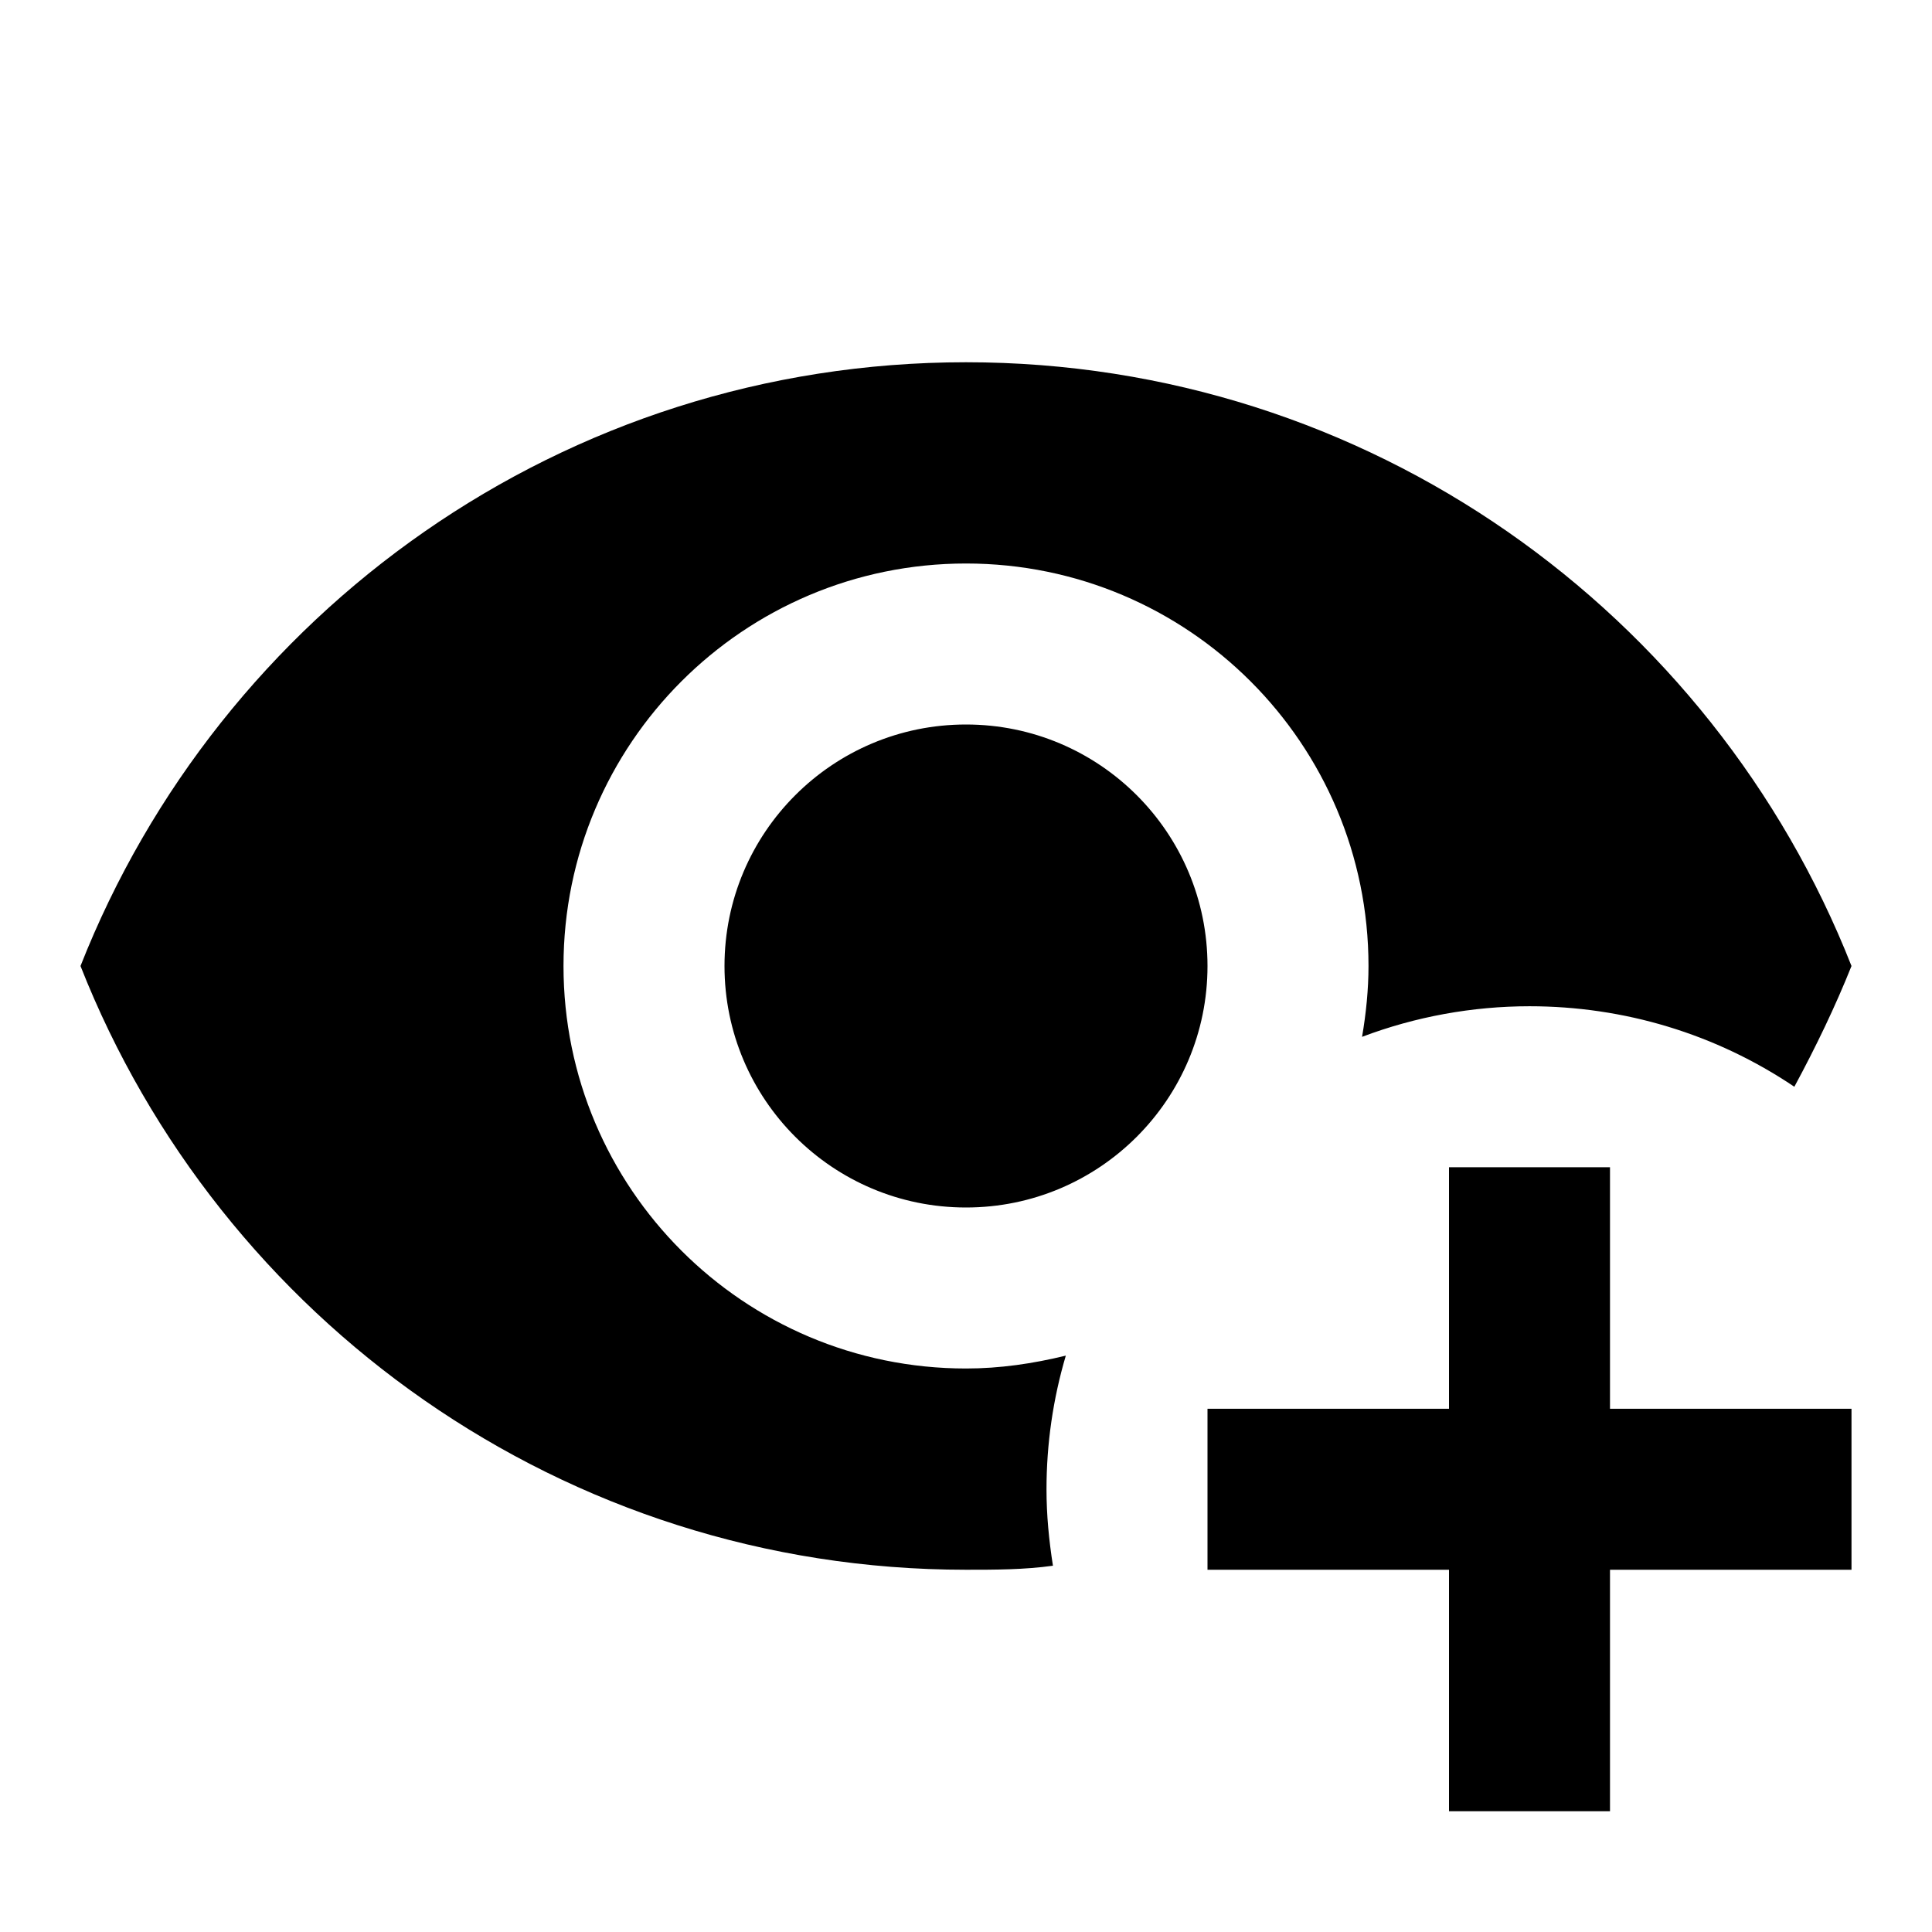
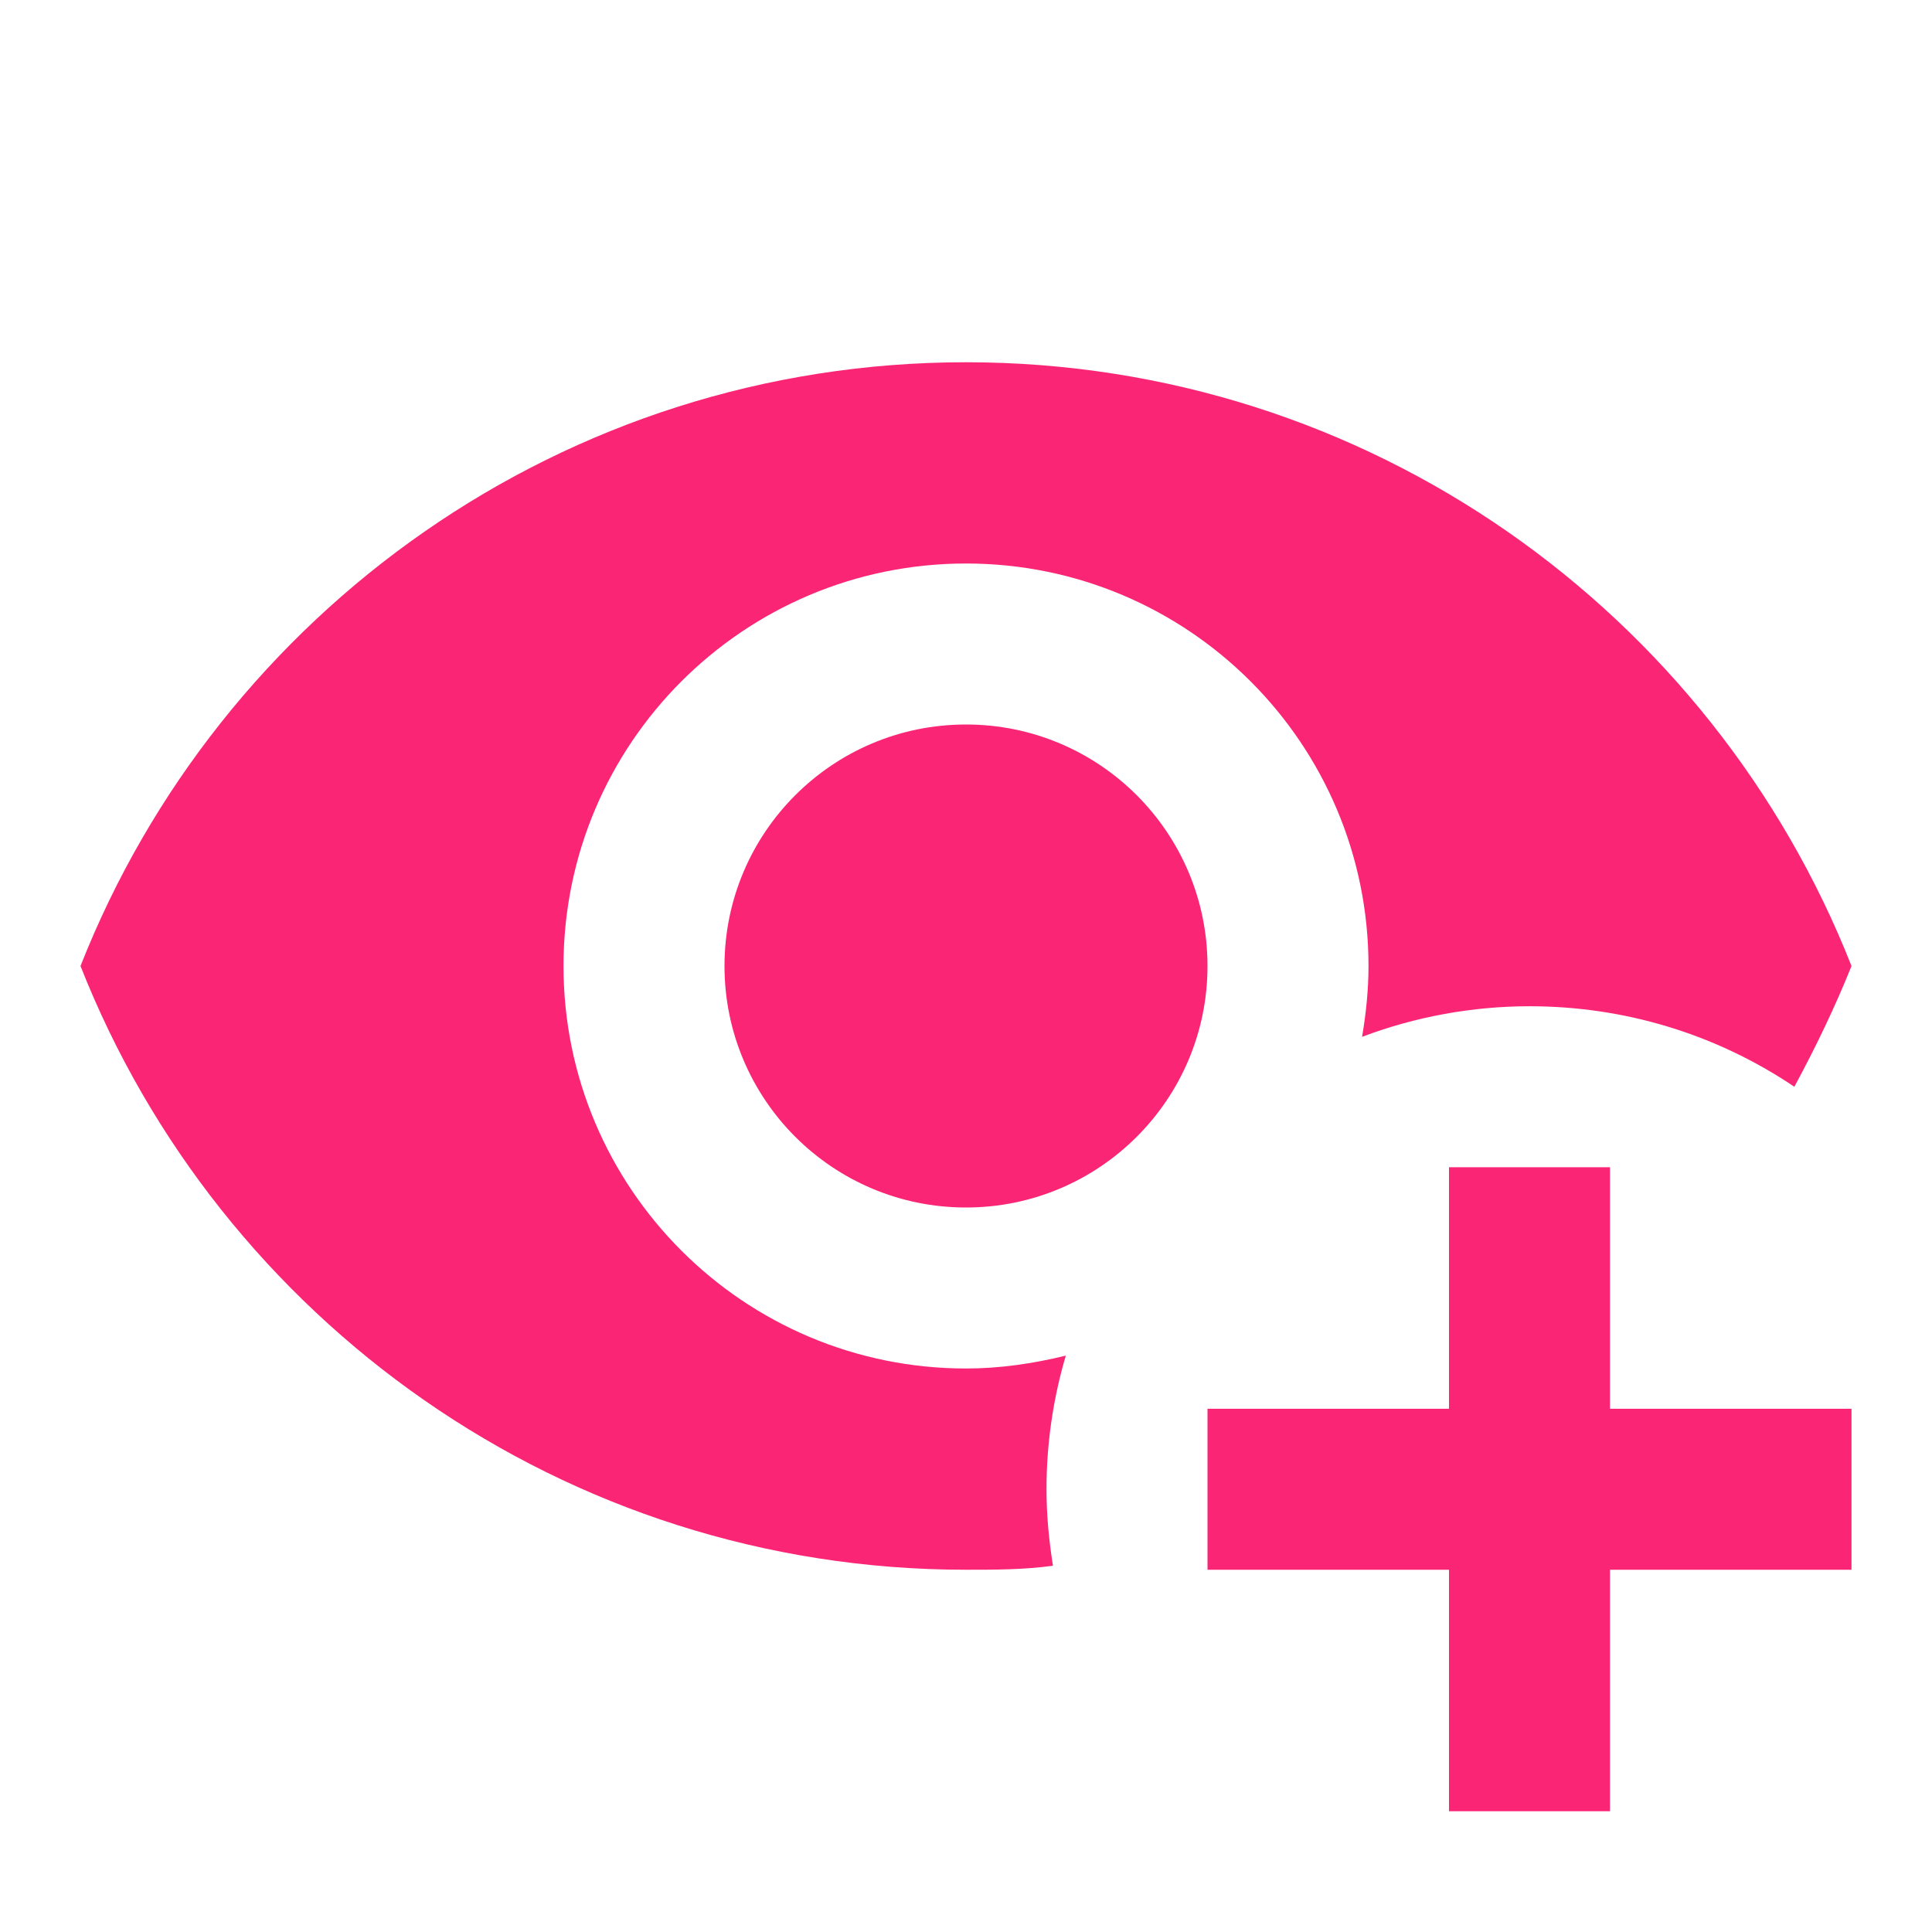
- <svg xmlns="http://www.w3.org/2000/svg" viewBox="0 0 24 24">
+ <svg xmlns="http://www.w3.org/2000/svg" fill="#FB2576" viewBox="0 0 24 24">
  <path d="M12,4.5C7,4.5 2.73,7.61 1,12C2.73,16.39 7,19.5 12,19.5C12.36,19.5 12.72,19.5 13.08,19.45C13.03,19.13 13,18.82 13,18.5C13,17.94 13.08,17.38 13.24,16.84C12.83,16.94 12.42,17 12,17A5,5 0 0,1 7,12A5,5 0 0,1 12,7A5,5 0 0,1 17,12C17,12.29 16.97,12.59 16.92,12.88C17.58,12.63 18.29,12.5 19,12.5C20.17,12.5 21.31,12.84 22.29,13.5C22.56,13 22.8,12.5 23,12C21.27,7.61 17,4.5 12,4.5M12,9A3,3 0 0,0 9,12A3,3 0 0,0 12,15A3,3 0 0,0 15,12A3,3 0 0,0 12,9M18,14.5V17.5H15V19.5H18V22.5H20V19.5H23V17.5H20V14.5H18Z" />
</svg>
